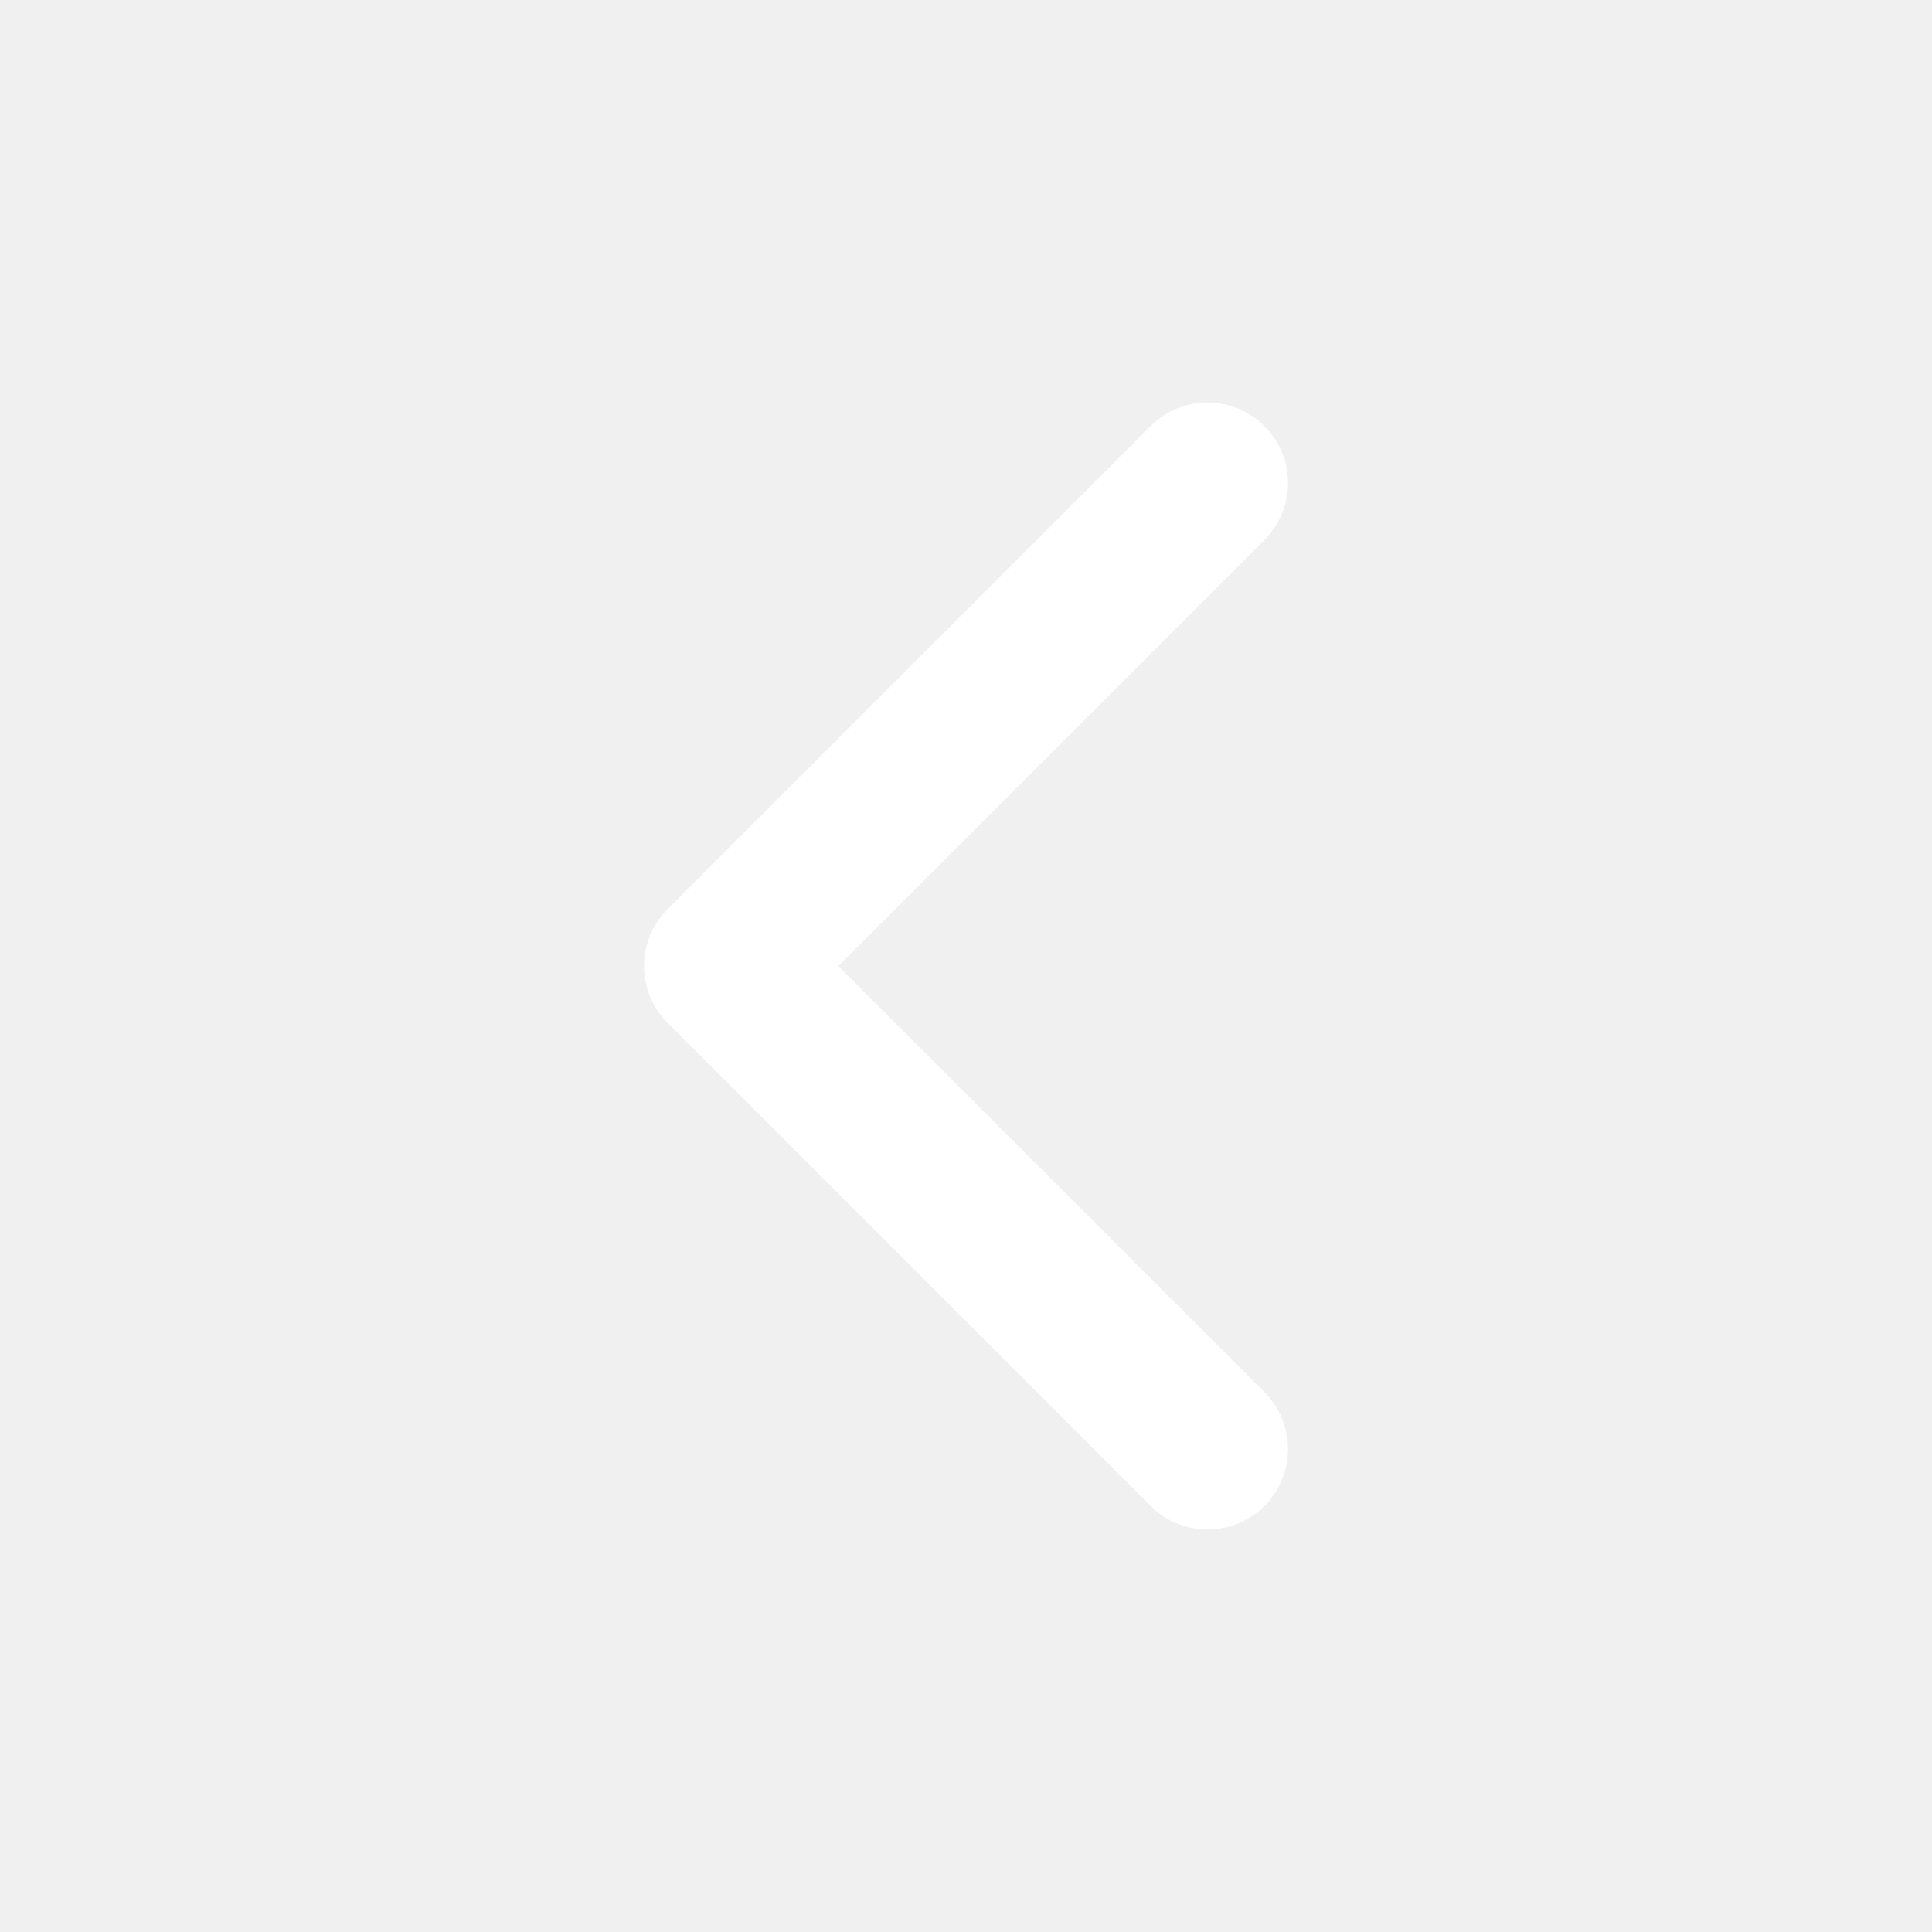
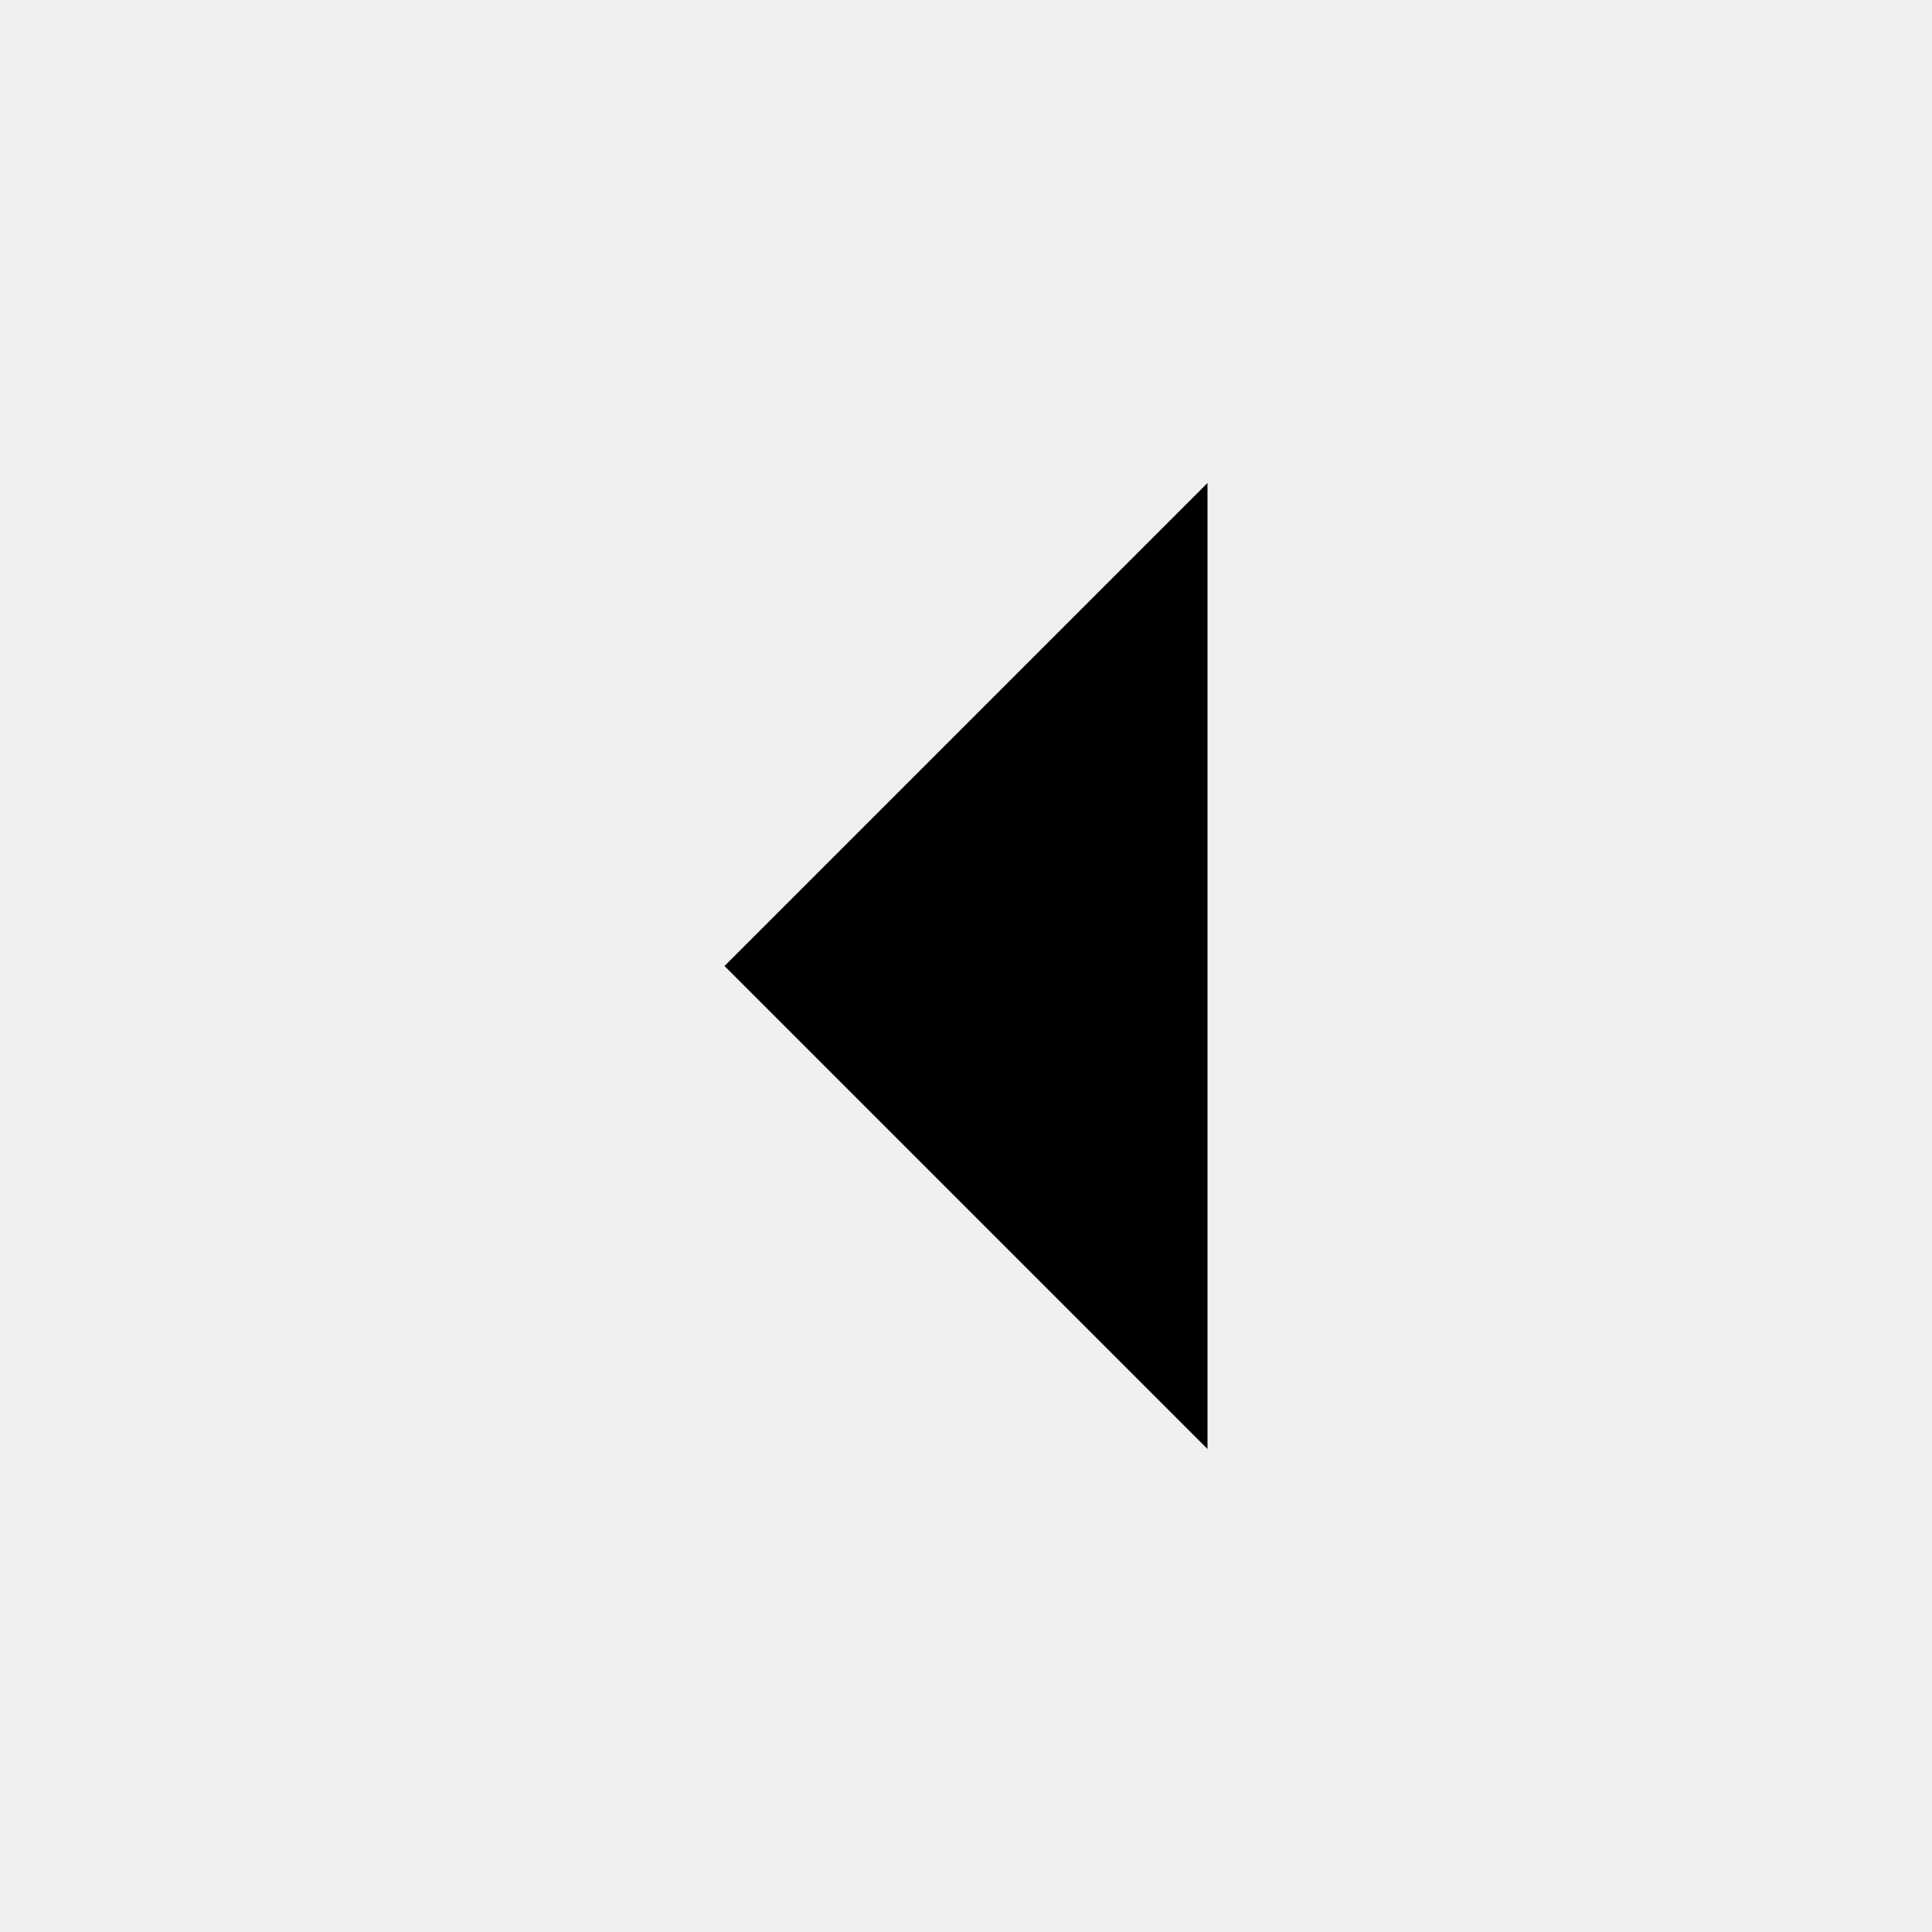
- <svg xmlns="http://www.w3.org/2000/svg" width="18" height="18" viewBox="0 0 18 18" fill="none">
-   <path d="M11.25 13.5L6.75 9L11.25 4.5" stroke="white" stroke-width="1.5" stroke-linecap="round" stroke-linejoin="round" />
+ <svg xmlns="http://www.w3.org/2000/svg" width="18" height="18" viewBox="0 0 18 18" fill="current">
+   <path d="M11.25 13.5L6.75 9L11.25 4.5" stroke="current" stroke-width="1.5" stroke-linecap="round" stroke-linejoin="round" />
</svg>
